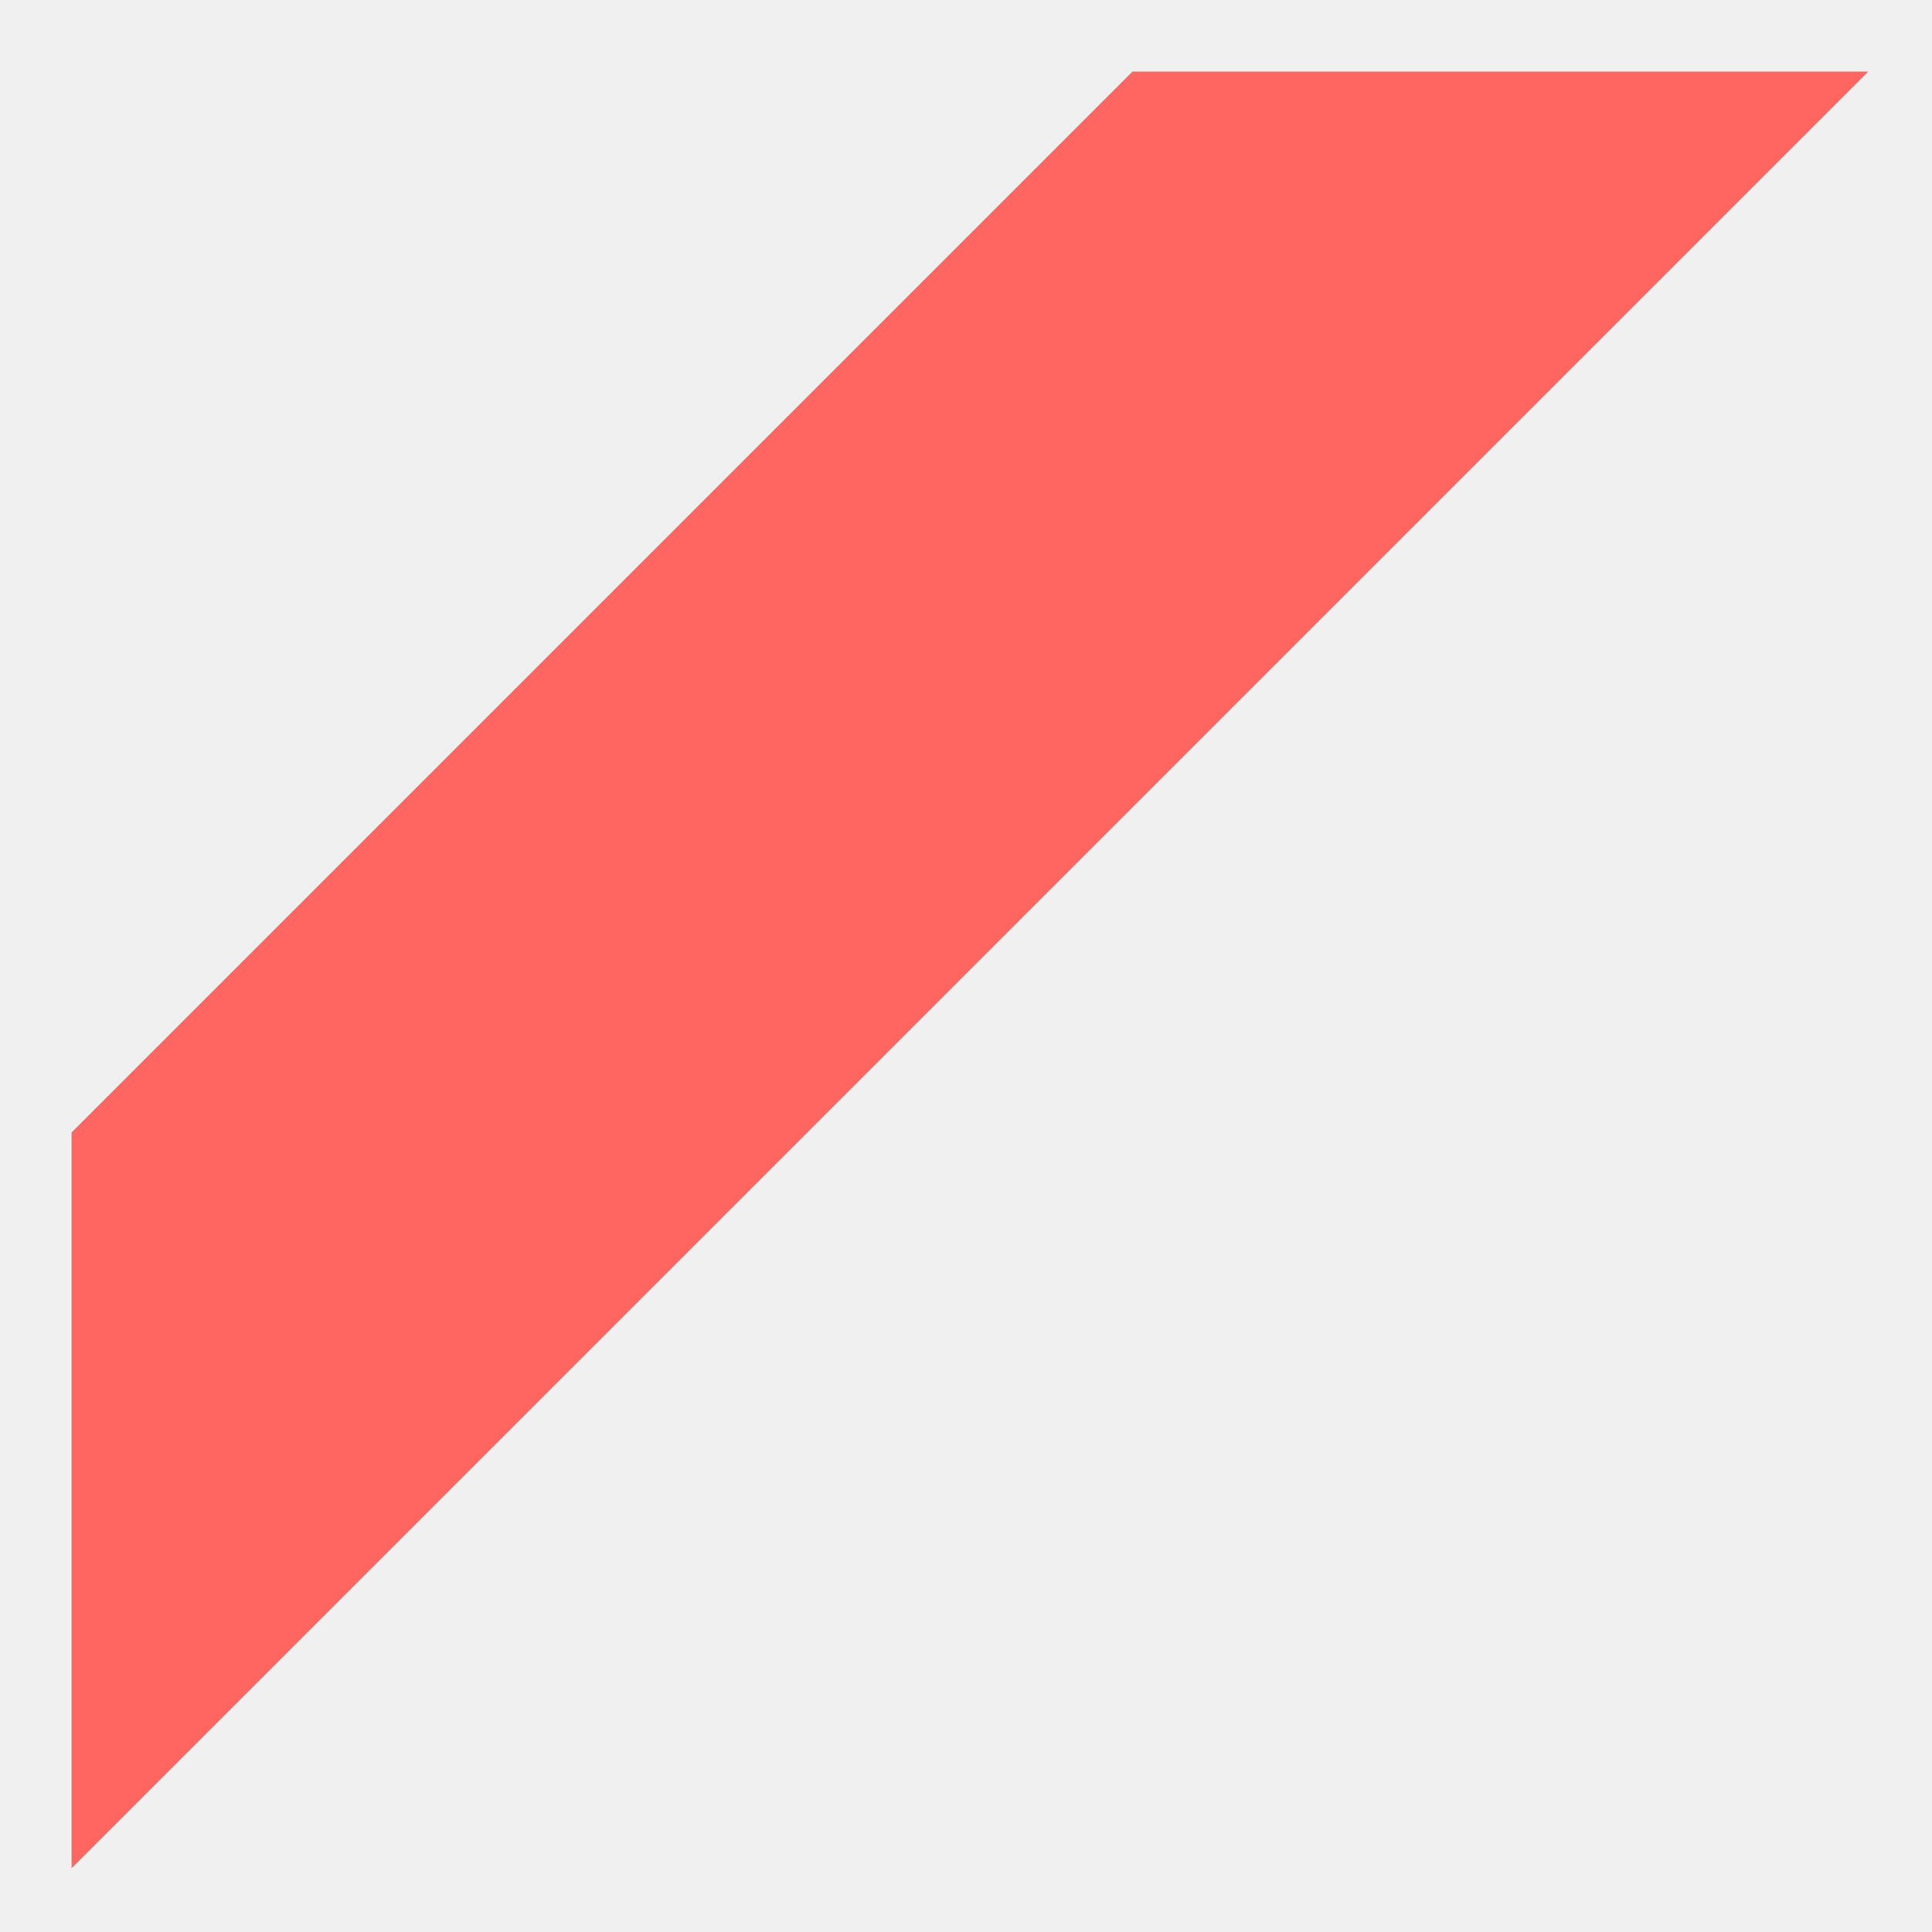
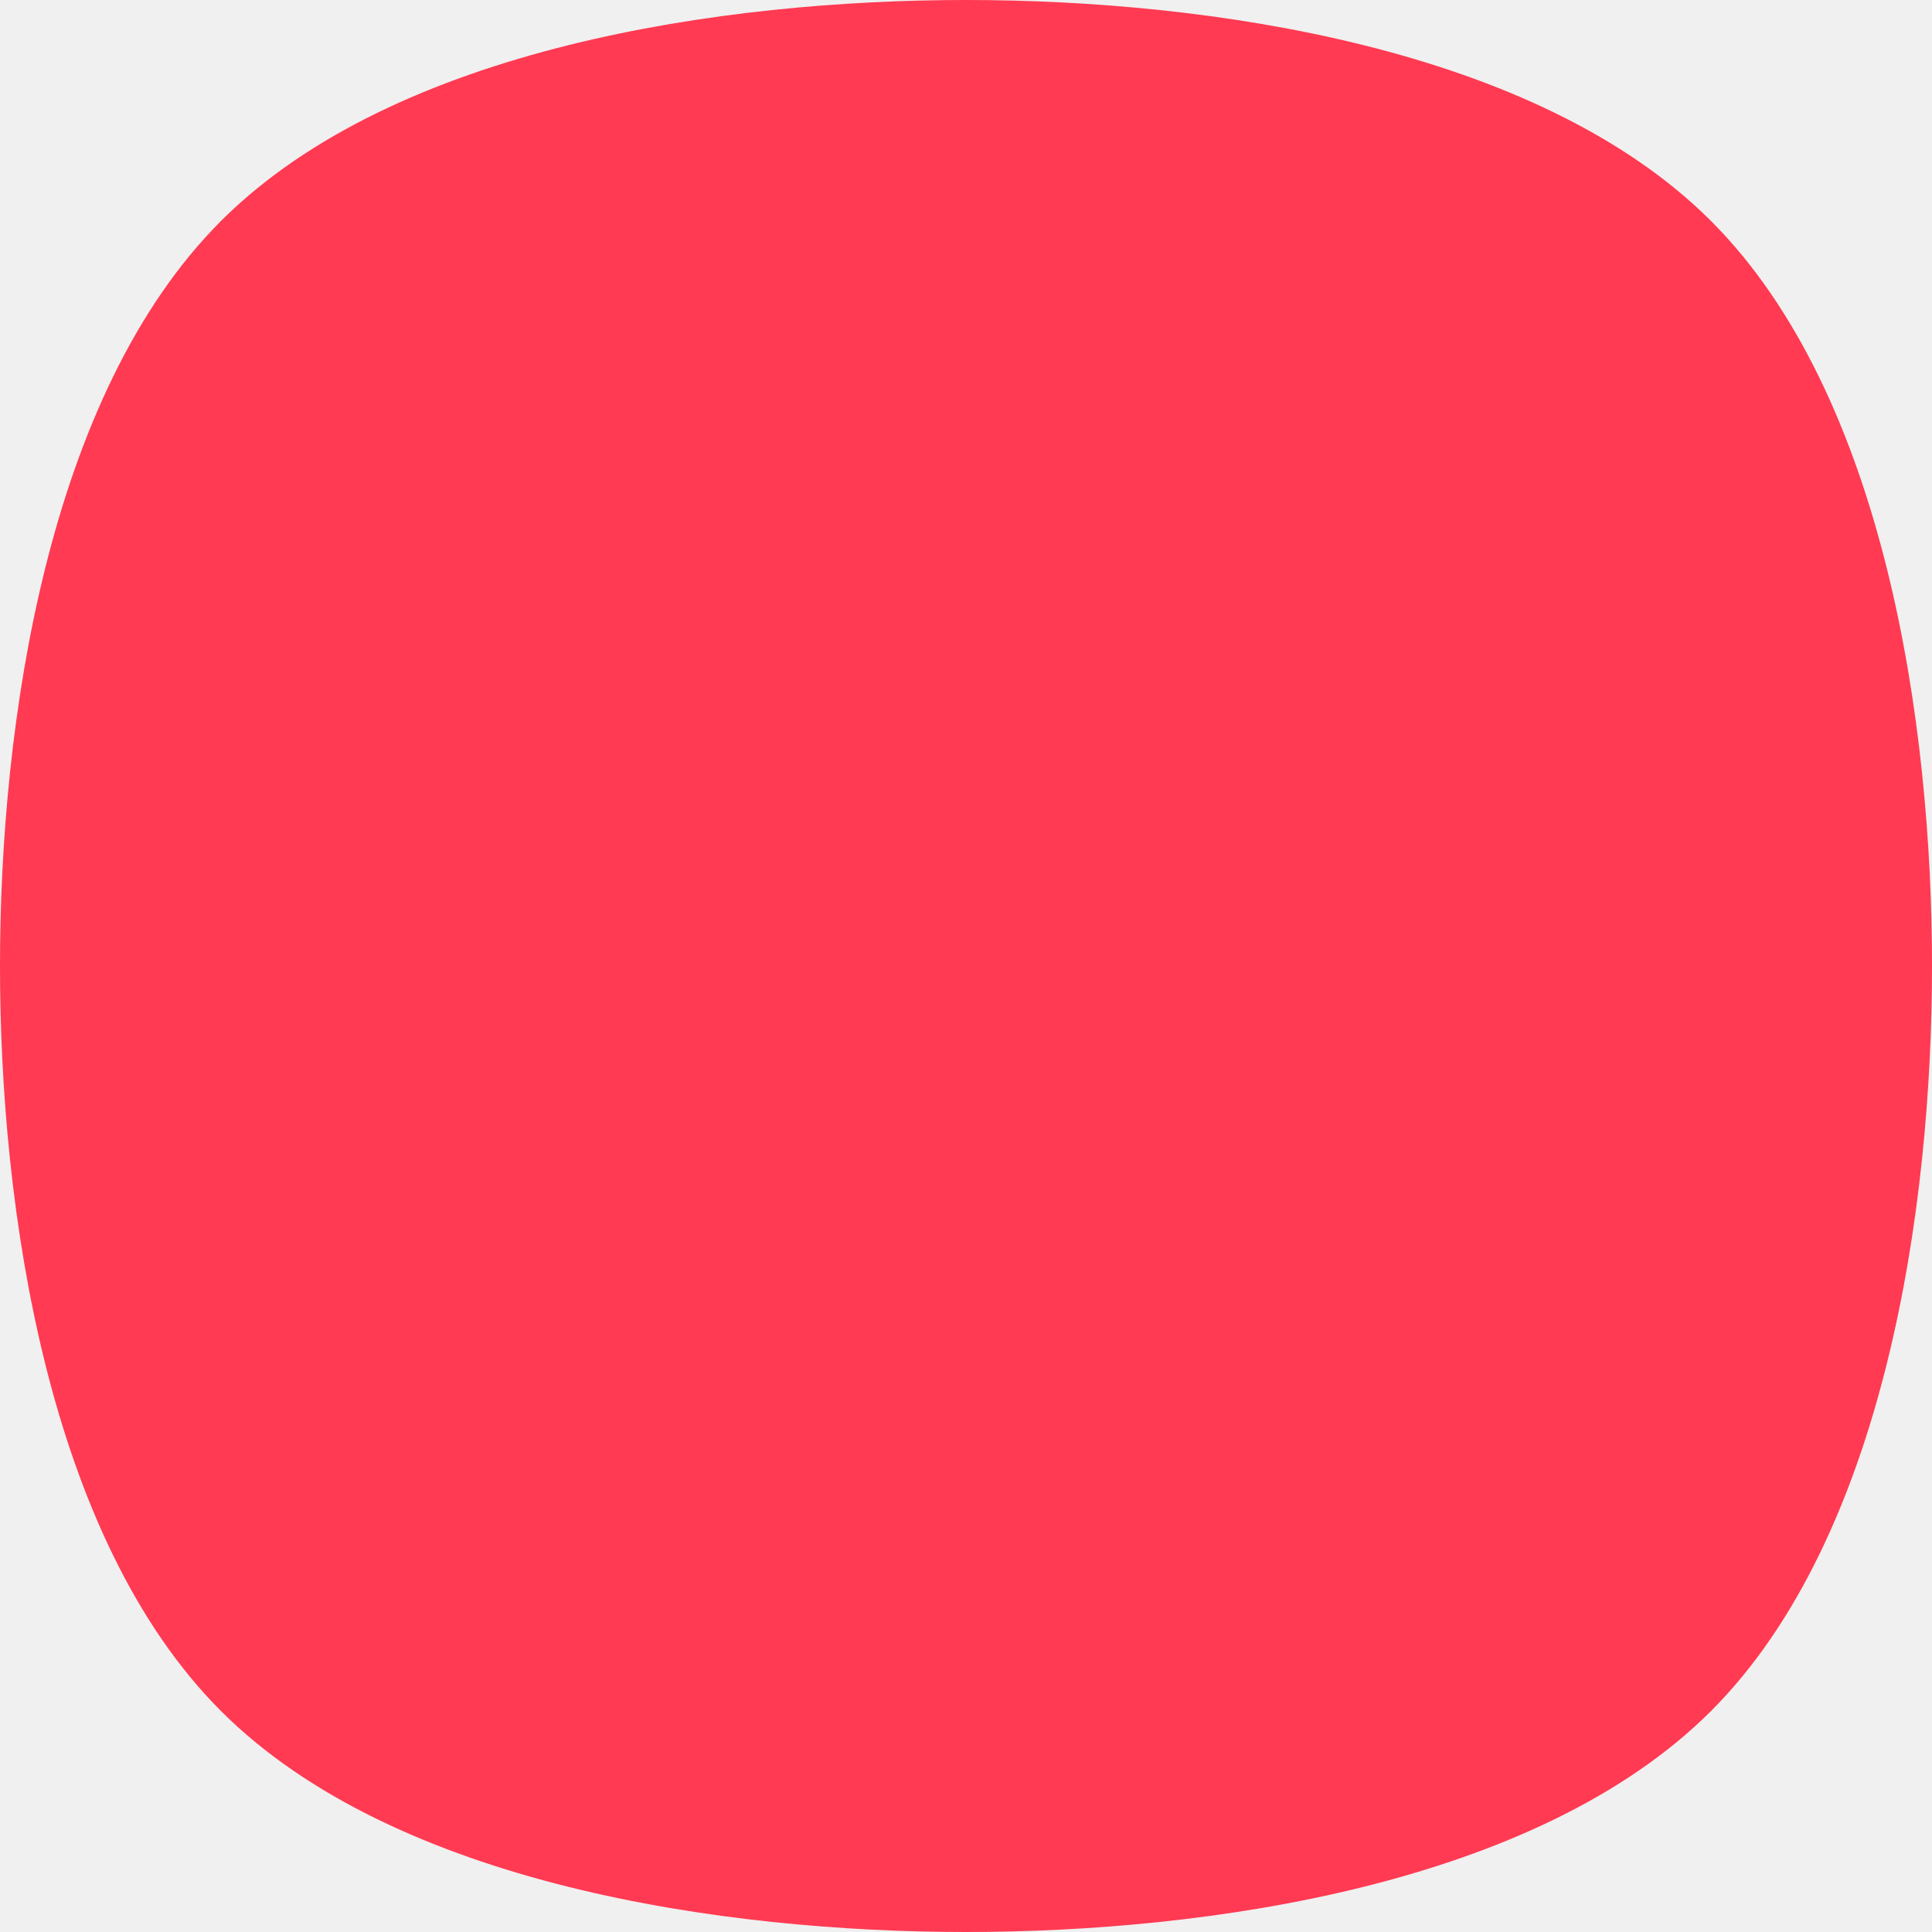
- <svg xmlns="http://www.w3.org/2000/svg" version="1.1" width="27px" height="27px">
+ <svg xmlns="http://www.w3.org/2000/svg" version="1.1" width="24px" height="24px">
  <defs>
    <pattern id="BGPattern" patternUnits="userSpaceOnUse" alignment="0 0" imageRepeat="None" />
-     <mask fill="white" id="Clip295">
-       <path d="M 15.826 1  L 1 15.826  L 1 26.107  L 26.107 1  L 15.826 1  Z " fill-rule="evenodd" />
+     <mask fill="white" id="Clip3262">
+       <path d="M 2.745 2.745  C 4.91 0.582  9 0  12 0  C 15 0  19.09 0.582  21.255 2.745  C 23.418 4.91  24 9  24 12  C 24 15  23.418 19.09  21.255 21.255  C 19.09 23.418  15 24  12 24  C 9 24  4.909 23.418  2.745 21.255  C 0.582 19.09  0 15  0 12  C 0 9  0.582 4.909  2.745 2.745  Z " fill-rule="evenodd" />
    </mask>
  </defs>
-   <g transform="matrix(1 0 0 1 -160 -1240 )">
-     <path d="M 15.826 1  L 1 15.826  L 1 26.107  L 26.107 1  L 15.826 1  Z " fill-rule="nonzero" fill="rgba(255, 102, 97, 1)" stroke="none" transform="matrix(1 0 0 1 160 1240 )" class="fill" />
-     <path d="M 15.826 1  L 1 15.826  L 1 26.107  L 26.107 1  L 15.826 1  Z " stroke-width="0" stroke-dasharray="0" stroke="rgba(255, 255, 255, 0)" fill="none" transform="matrix(1 0 0 1 160 1240 )" class="stroke" mask="url(#Clip295)" />
+   <g transform="matrix(1 0 0 1 -246 -1343 )">
+     <path d="M 2.745 2.745  C 4.91 0.582  9 0  12 0  C 15 0  19.09 0.582  21.255 2.745  C 23.418 4.91  24 9  24 12  C 24 15  23.418 19.09  21.255 21.255  C 19.09 23.418  15 24  12 24  C 9 24  4.909 23.418  2.745 21.255  C 0.582 19.09  0 15  0 12  C 0 9  0.582 4.909  2.745 2.745  Z " fill-rule="nonzero" fill="rgba(255, 58, 82, 1)" stroke="none" transform="matrix(1 0 0 1 246 1343 )" class="fill" />
+     <path d="M 2.745 2.745  C 4.91 0.582  9 0  12 0  C 15 0  19.09 0.582  21.255 2.745  C 23.418 4.91  24 9  24 12  C 24 15  23.418 19.09  21.255 21.255  C 19.09 23.418  15 24  12 24  C 9 24  4.909 23.418  2.745 21.255  C 0.582 19.09  0 15  0 12  C 0 9  0.582 4.909  2.745 2.745  Z " stroke-width="0" stroke-dasharray="0" stroke="rgba(255, 255, 255, 0)" fill="none" transform="matrix(1 0 0 1 246 1343 )" class="stroke" mask="url(#Clip3262)" />
  </g>
</svg>
